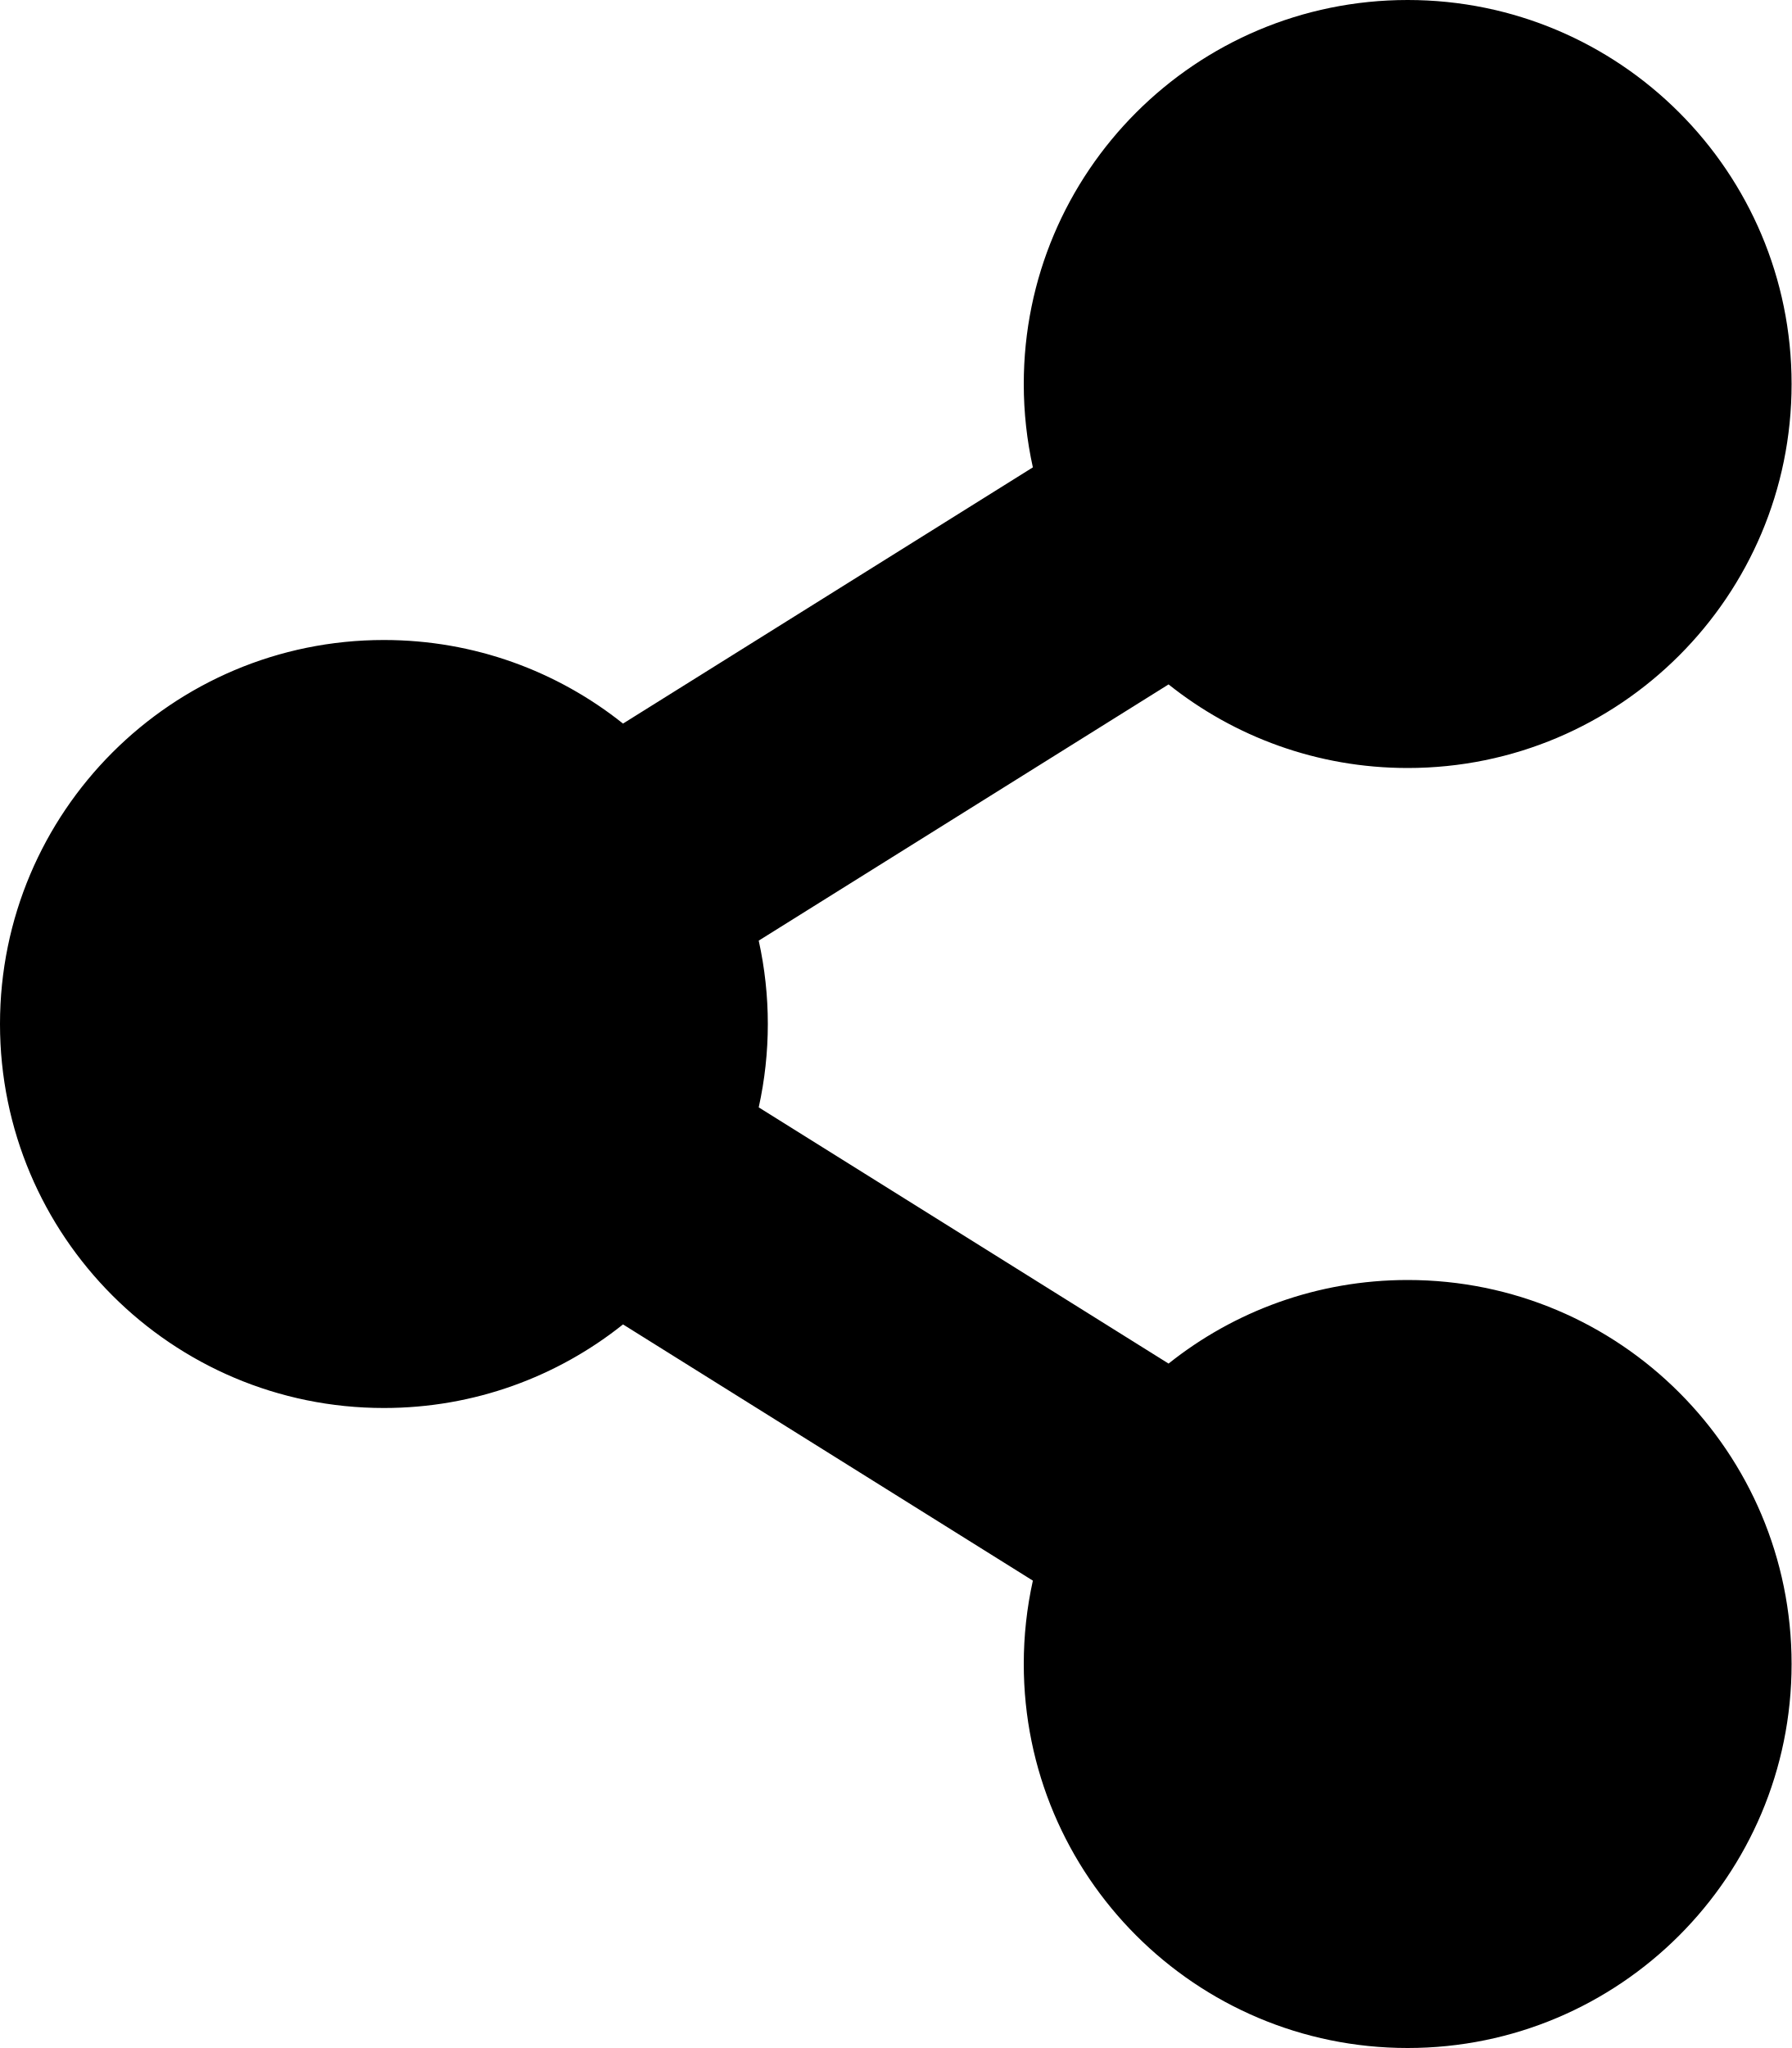
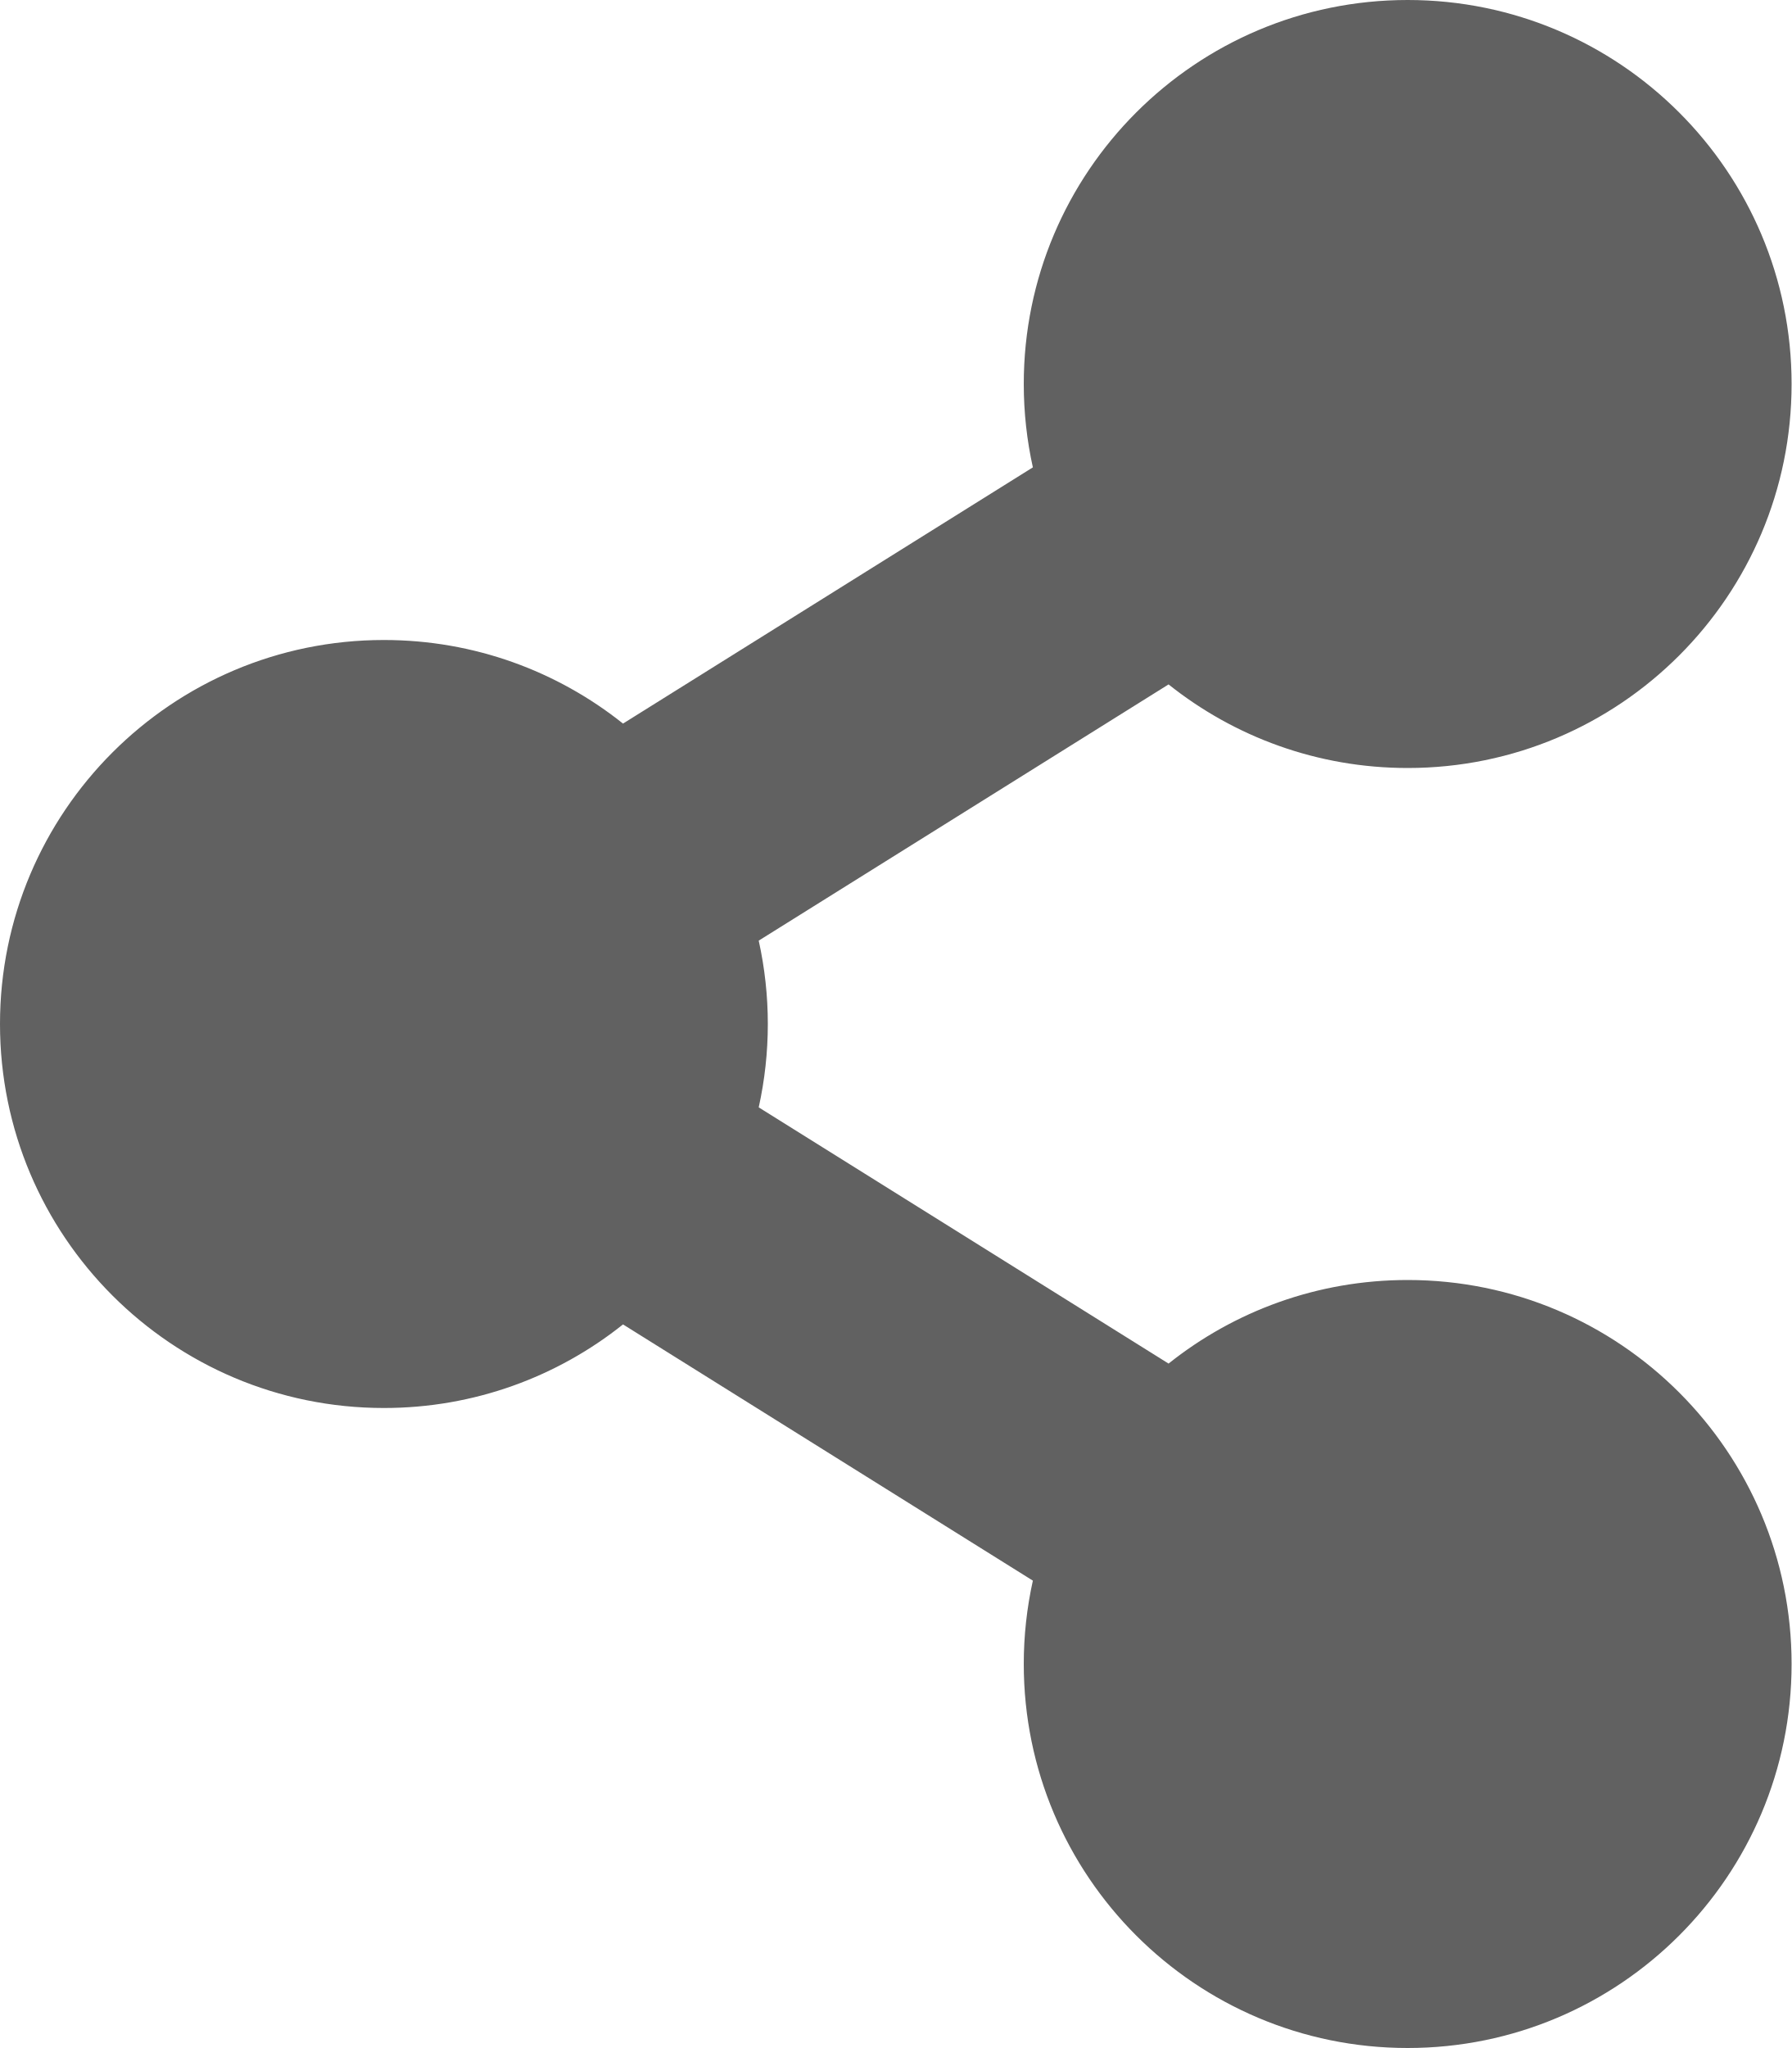
<svg xmlns="http://www.w3.org/2000/svg" viewBox="0 0 448 512">
-   <path d="M352 320c-22.608 0-43.387 7.819-59.79 20.895l-102.486-64.054a96.551 96.551 0 0 0 0-41.683l102.486-64.054C308.613 184.181 329.392 192 352 192c53.019 0 96-42.981 96-96S405.019 0 352 0s-96 42.981-96 96c0 7.158.79 14.13 2.276 20.841L155.79 180.895C139.387 167.819 118.608 160 96 160c-53.019 0-96 42.981-96 96s42.981 96 96 96c22.608 0 43.387-7.819 59.79-20.895l102.486 64.054A96.301 96.301 0 0 0 256 416c0 53.019 42.981 96 96 96s96-42.981 96-96-42.981-96-96-96z" />
+   <path class="jp-icon3 jp-icon-selectable" fill="#616161" d="M352 320c-22.608 0-43.387 7.819-59.79 20.895l-102.486-64.054a96.551 96.551 0 0 0 0-41.683l102.486-64.054C308.613 184.181 329.392 192 352 192c53.019 0 96-42.981 96-96S405.019 0 352 0s-96 42.981-96 96c0 7.158.79 14.13 2.276 20.841L155.79 180.895C139.387 167.819 118.608 160 96 160c-53.019 0-96 42.981-96 96s42.981 96 96 96c22.608 0 43.387-7.819 59.79-20.895l102.486 64.054A96.301 96.301 0 0 0 256 416c0 53.019 42.981 96 96 96s96-42.981 96-96-42.981-96-96-96z" />
</svg>
